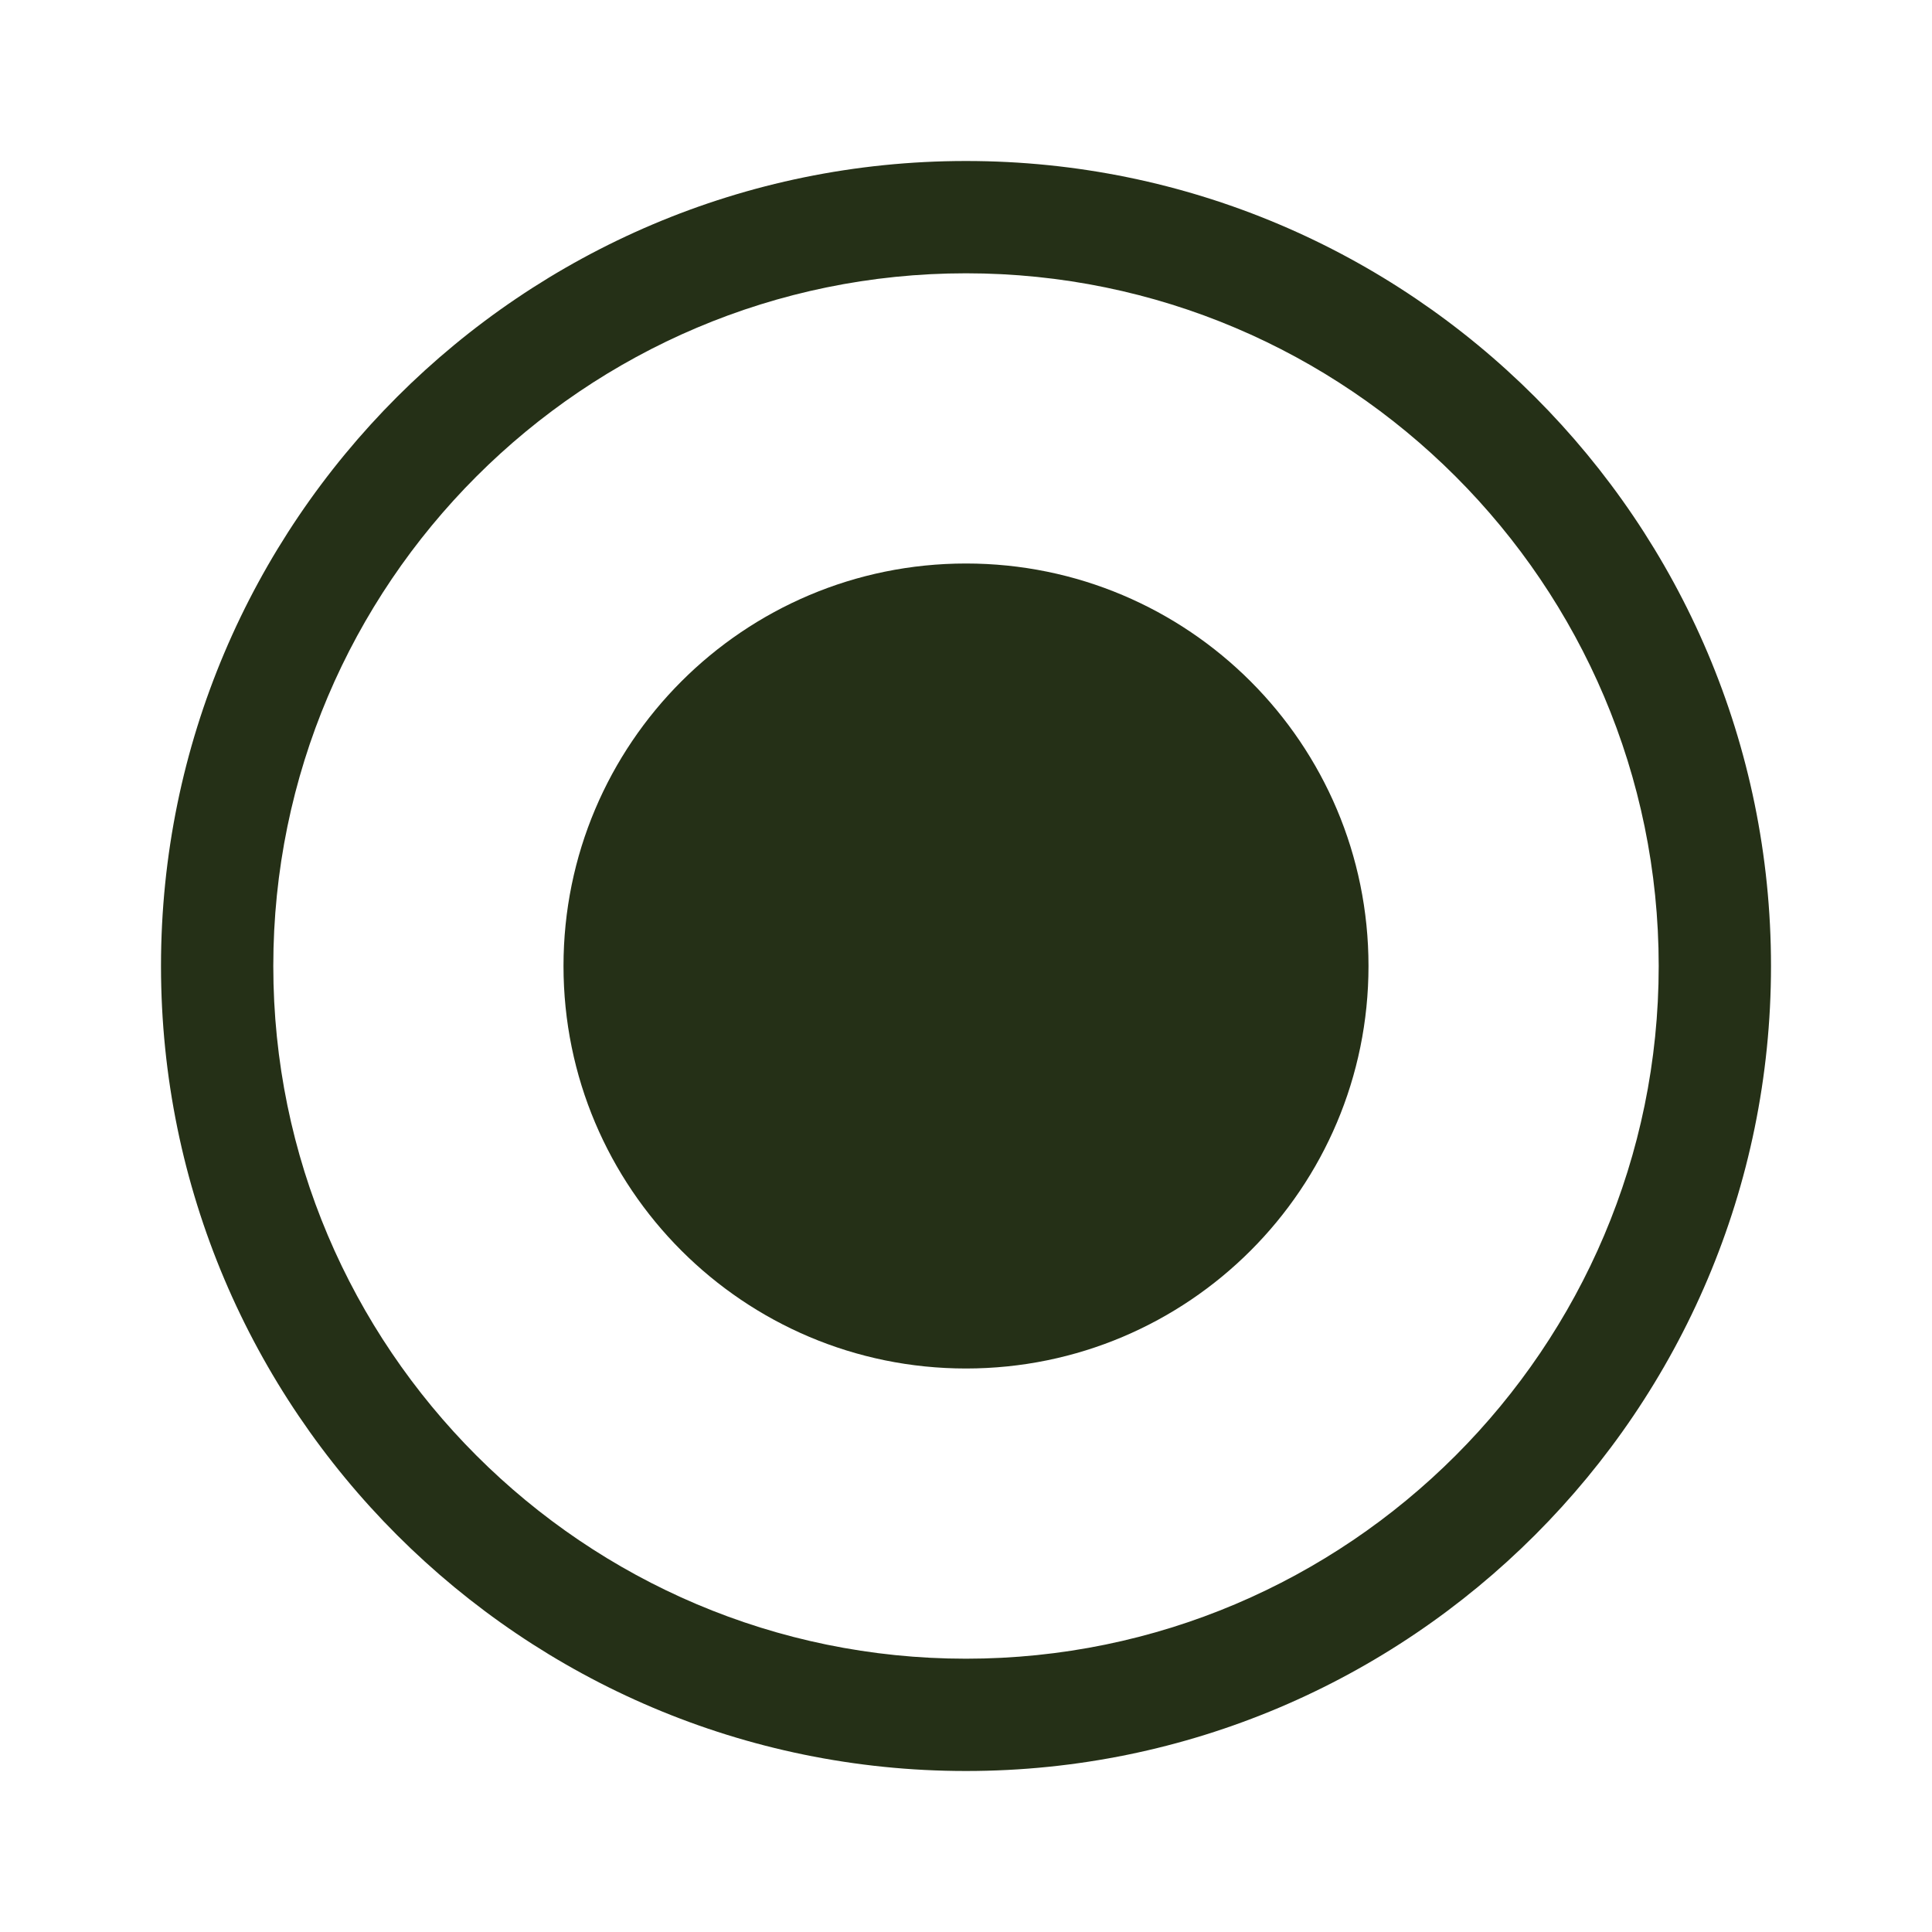
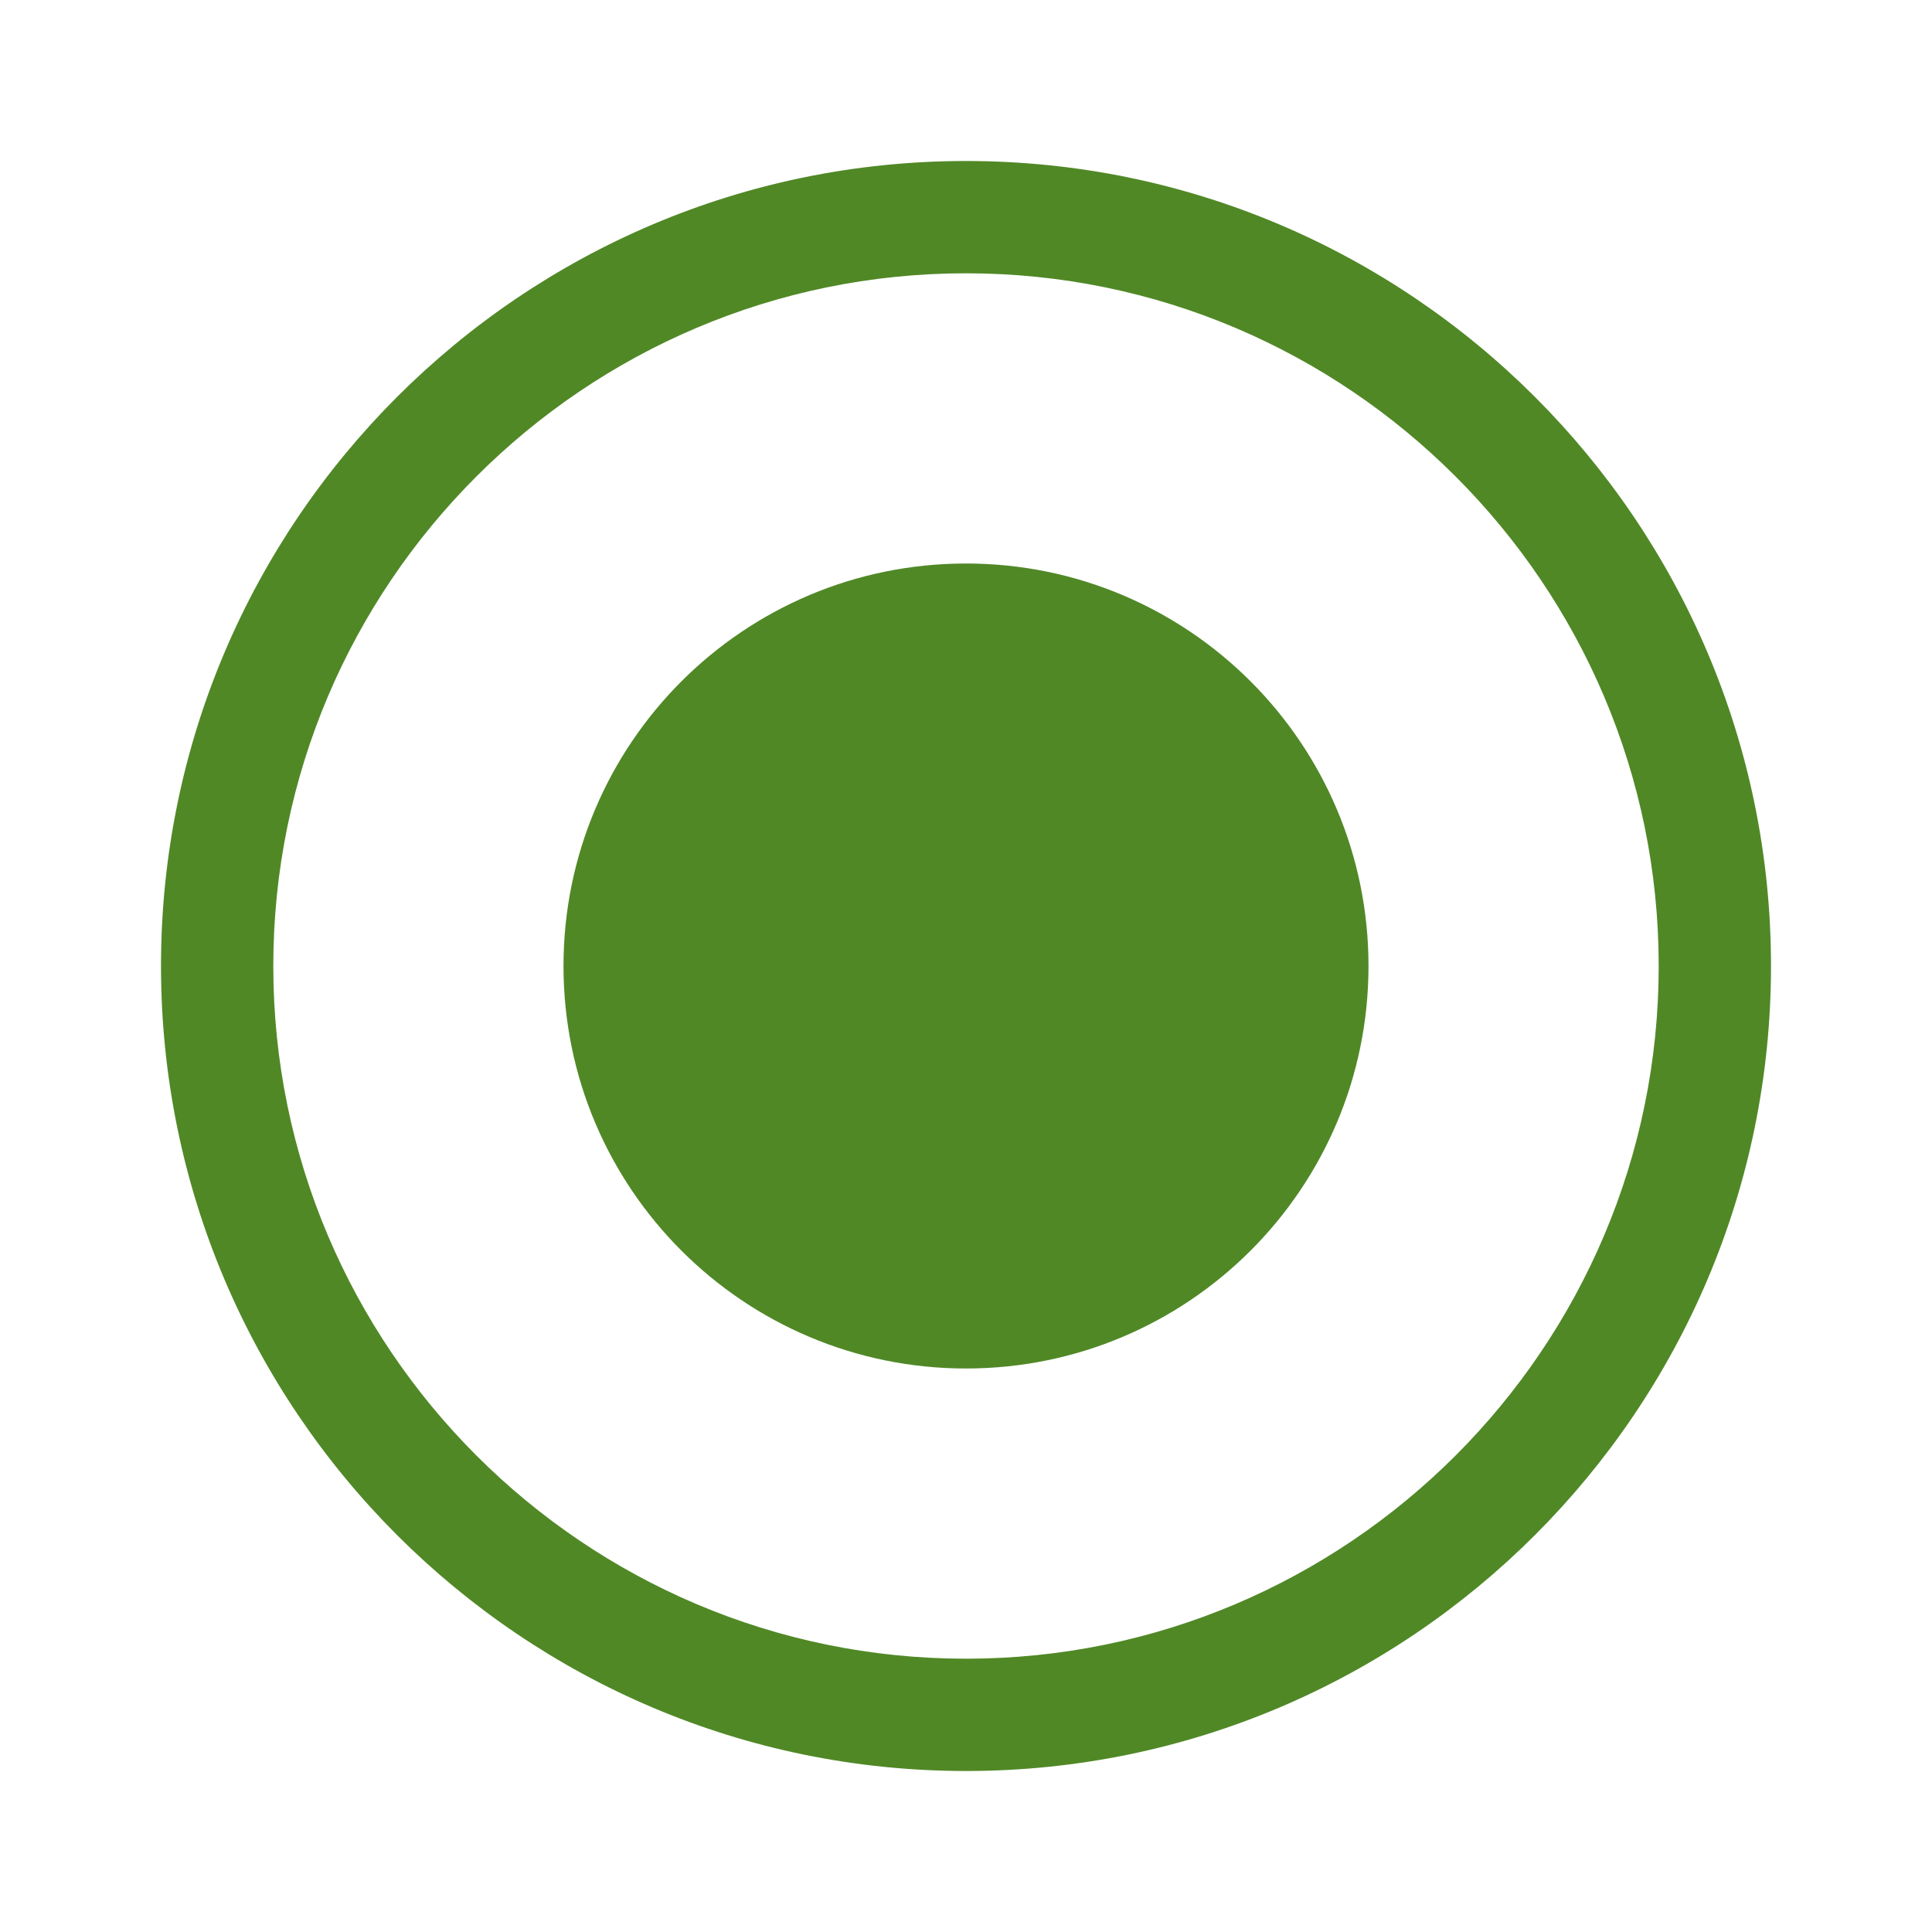
<svg xmlns="http://www.w3.org/2000/svg" width="24" height="24" viewBox="0 0 24 24" fill="none">
-   <path d="M12 22C6.484 22 2 17.516 2 12C2 6.484 6.484 2 12 2C17.516 2 22 6.484 22 12C22 17.516 17.516 22 12 22ZM12 3.395C7.256 3.395 3.395 7.256 3.395 12C3.395 16.744 7.256 20.605 12 20.605C16.744 20.605 20.605 16.744 20.605 12C20.605 7.256 16.744 3.395 12 3.395Z" fill="#253017" />
-   <circle cx="12" cy="12" r="5" fill="#253017" />
+   <path d="M12 22C6.484 22 2 17.516 2 12C2 6.484 6.484 2 12 2C17.516 2 22 6.484 22 12C22 17.516 17.516 22 12 22ZM12 3.395C7.256 3.395 3.395 7.256 3.395 12C3.395 16.744 7.256 20.605 12 20.605C16.744 20.605 20.605 16.744 20.605 12C20.605 7.256 16.744 3.395 12 3.395Z" fill="#508826" />
+   <circle cx="12" cy="12" r="5" fill="#508826" />
</svg>
